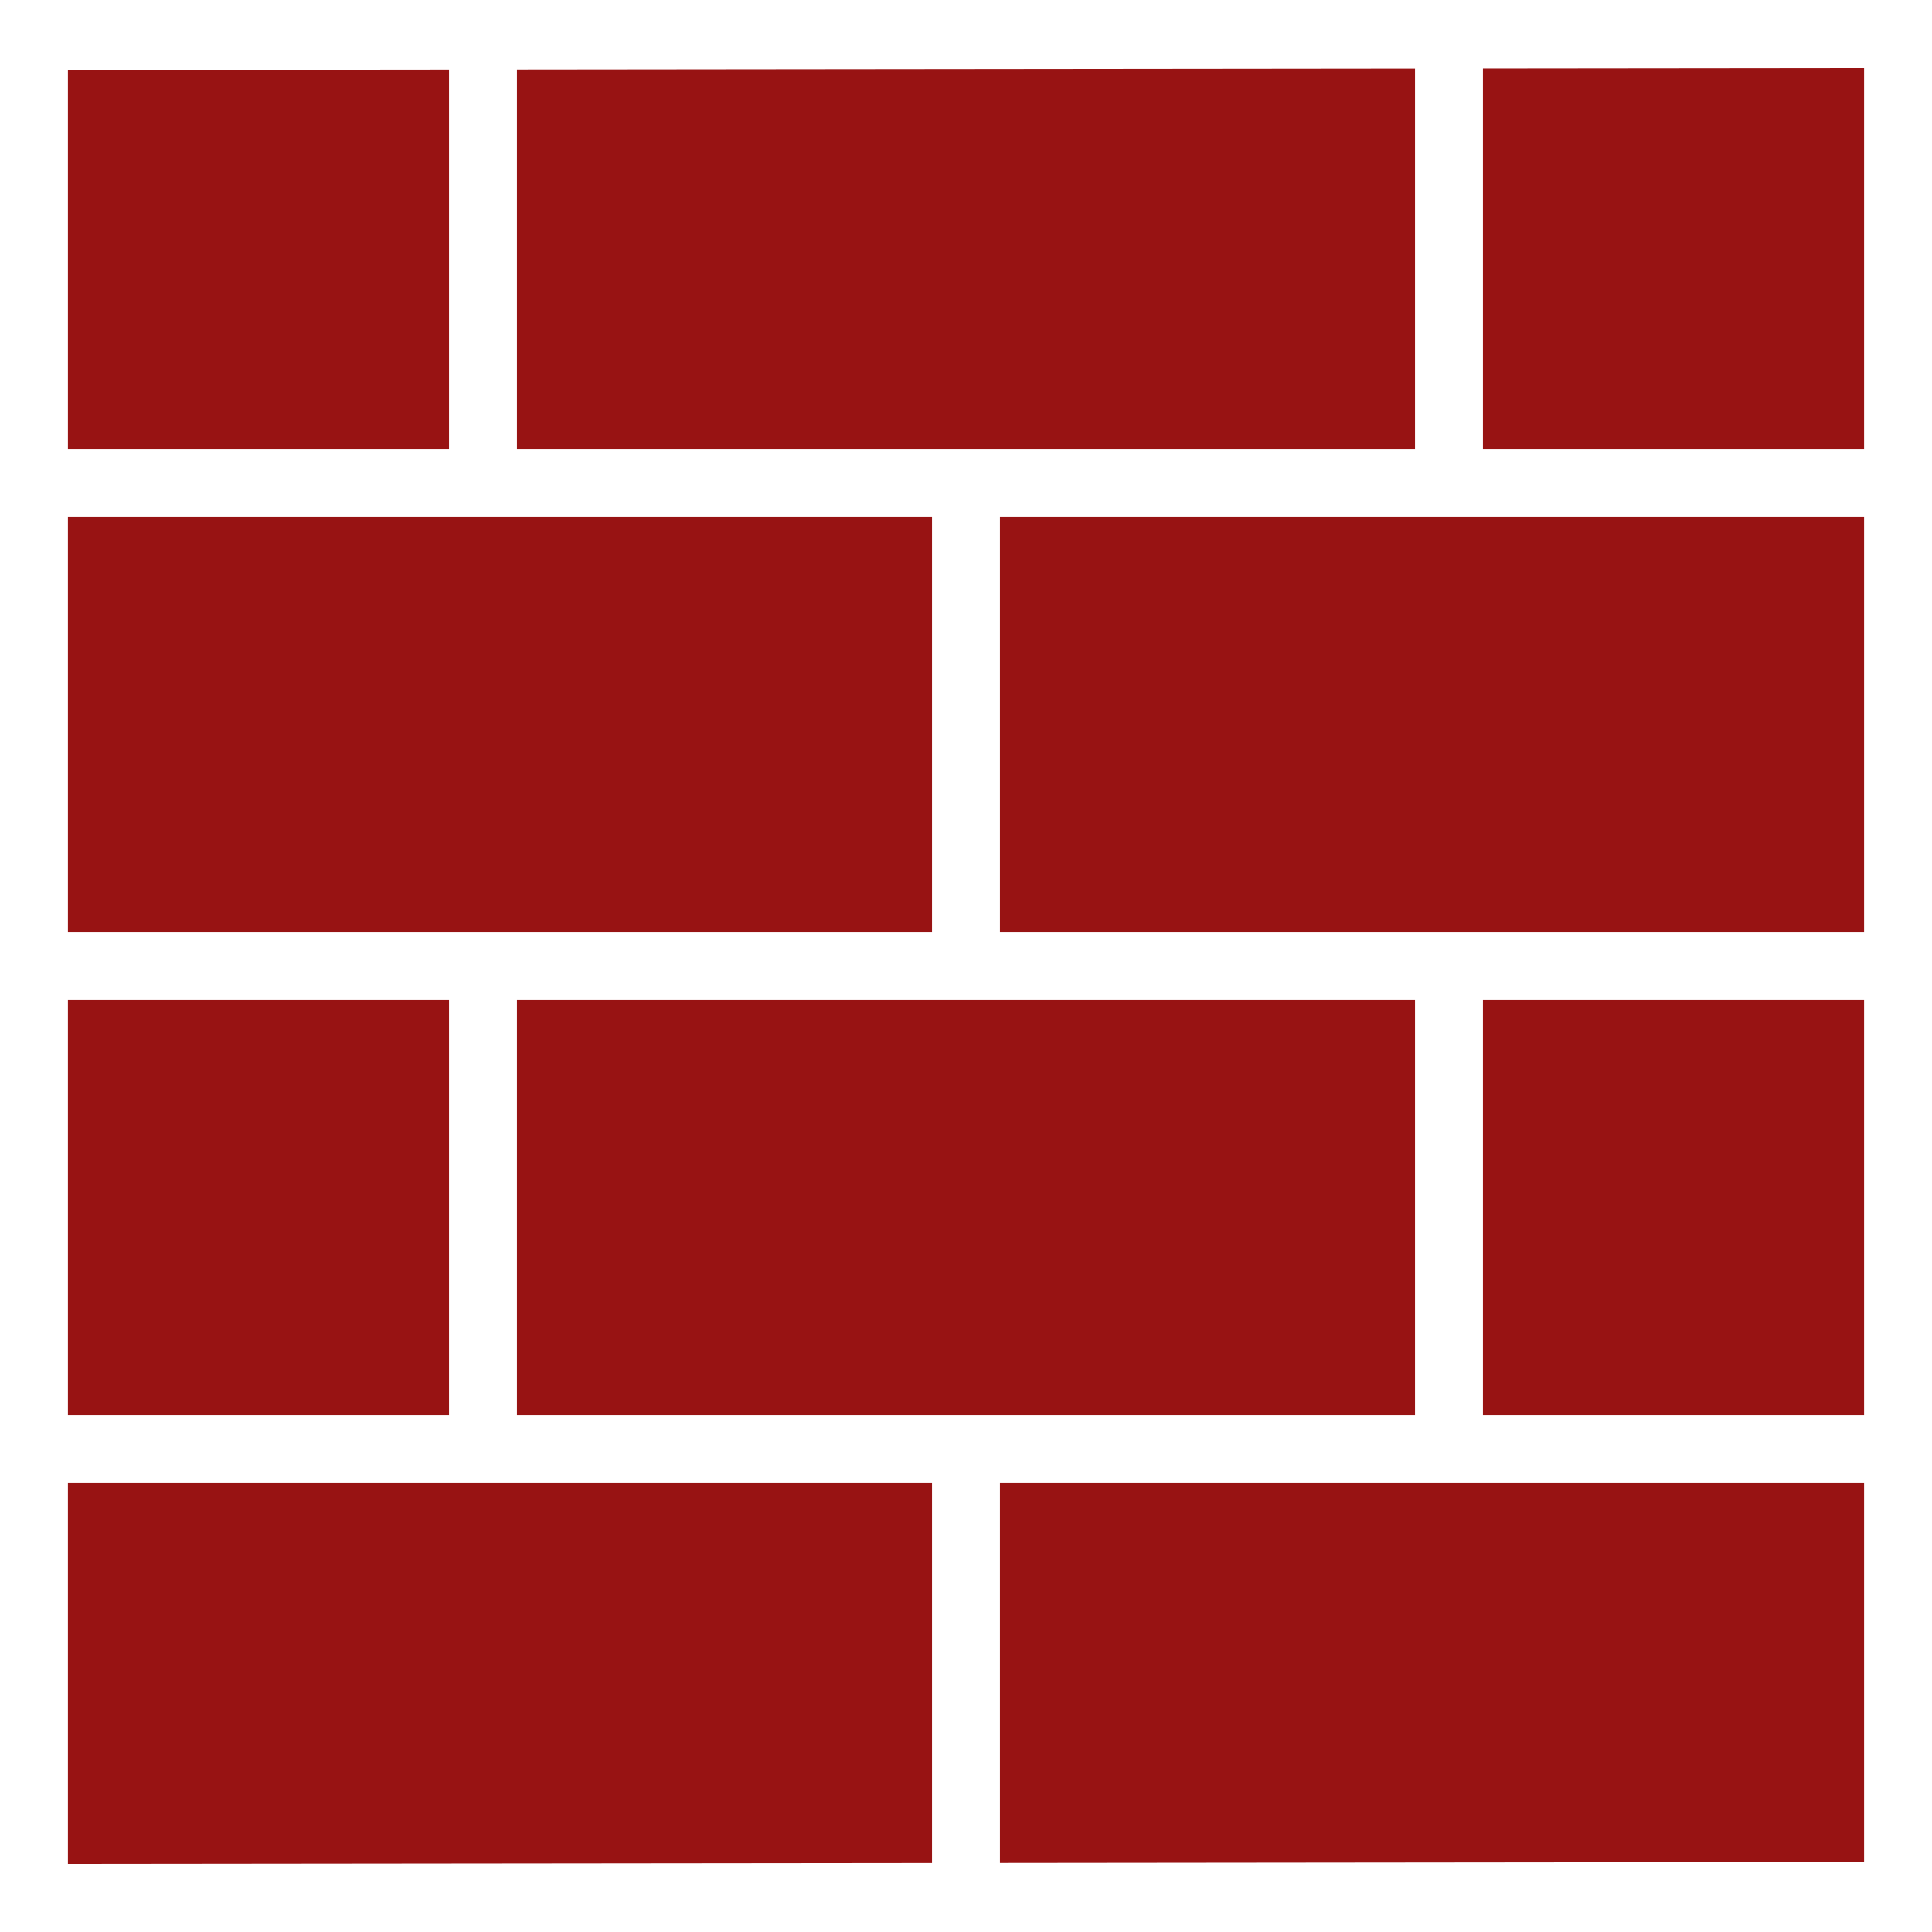
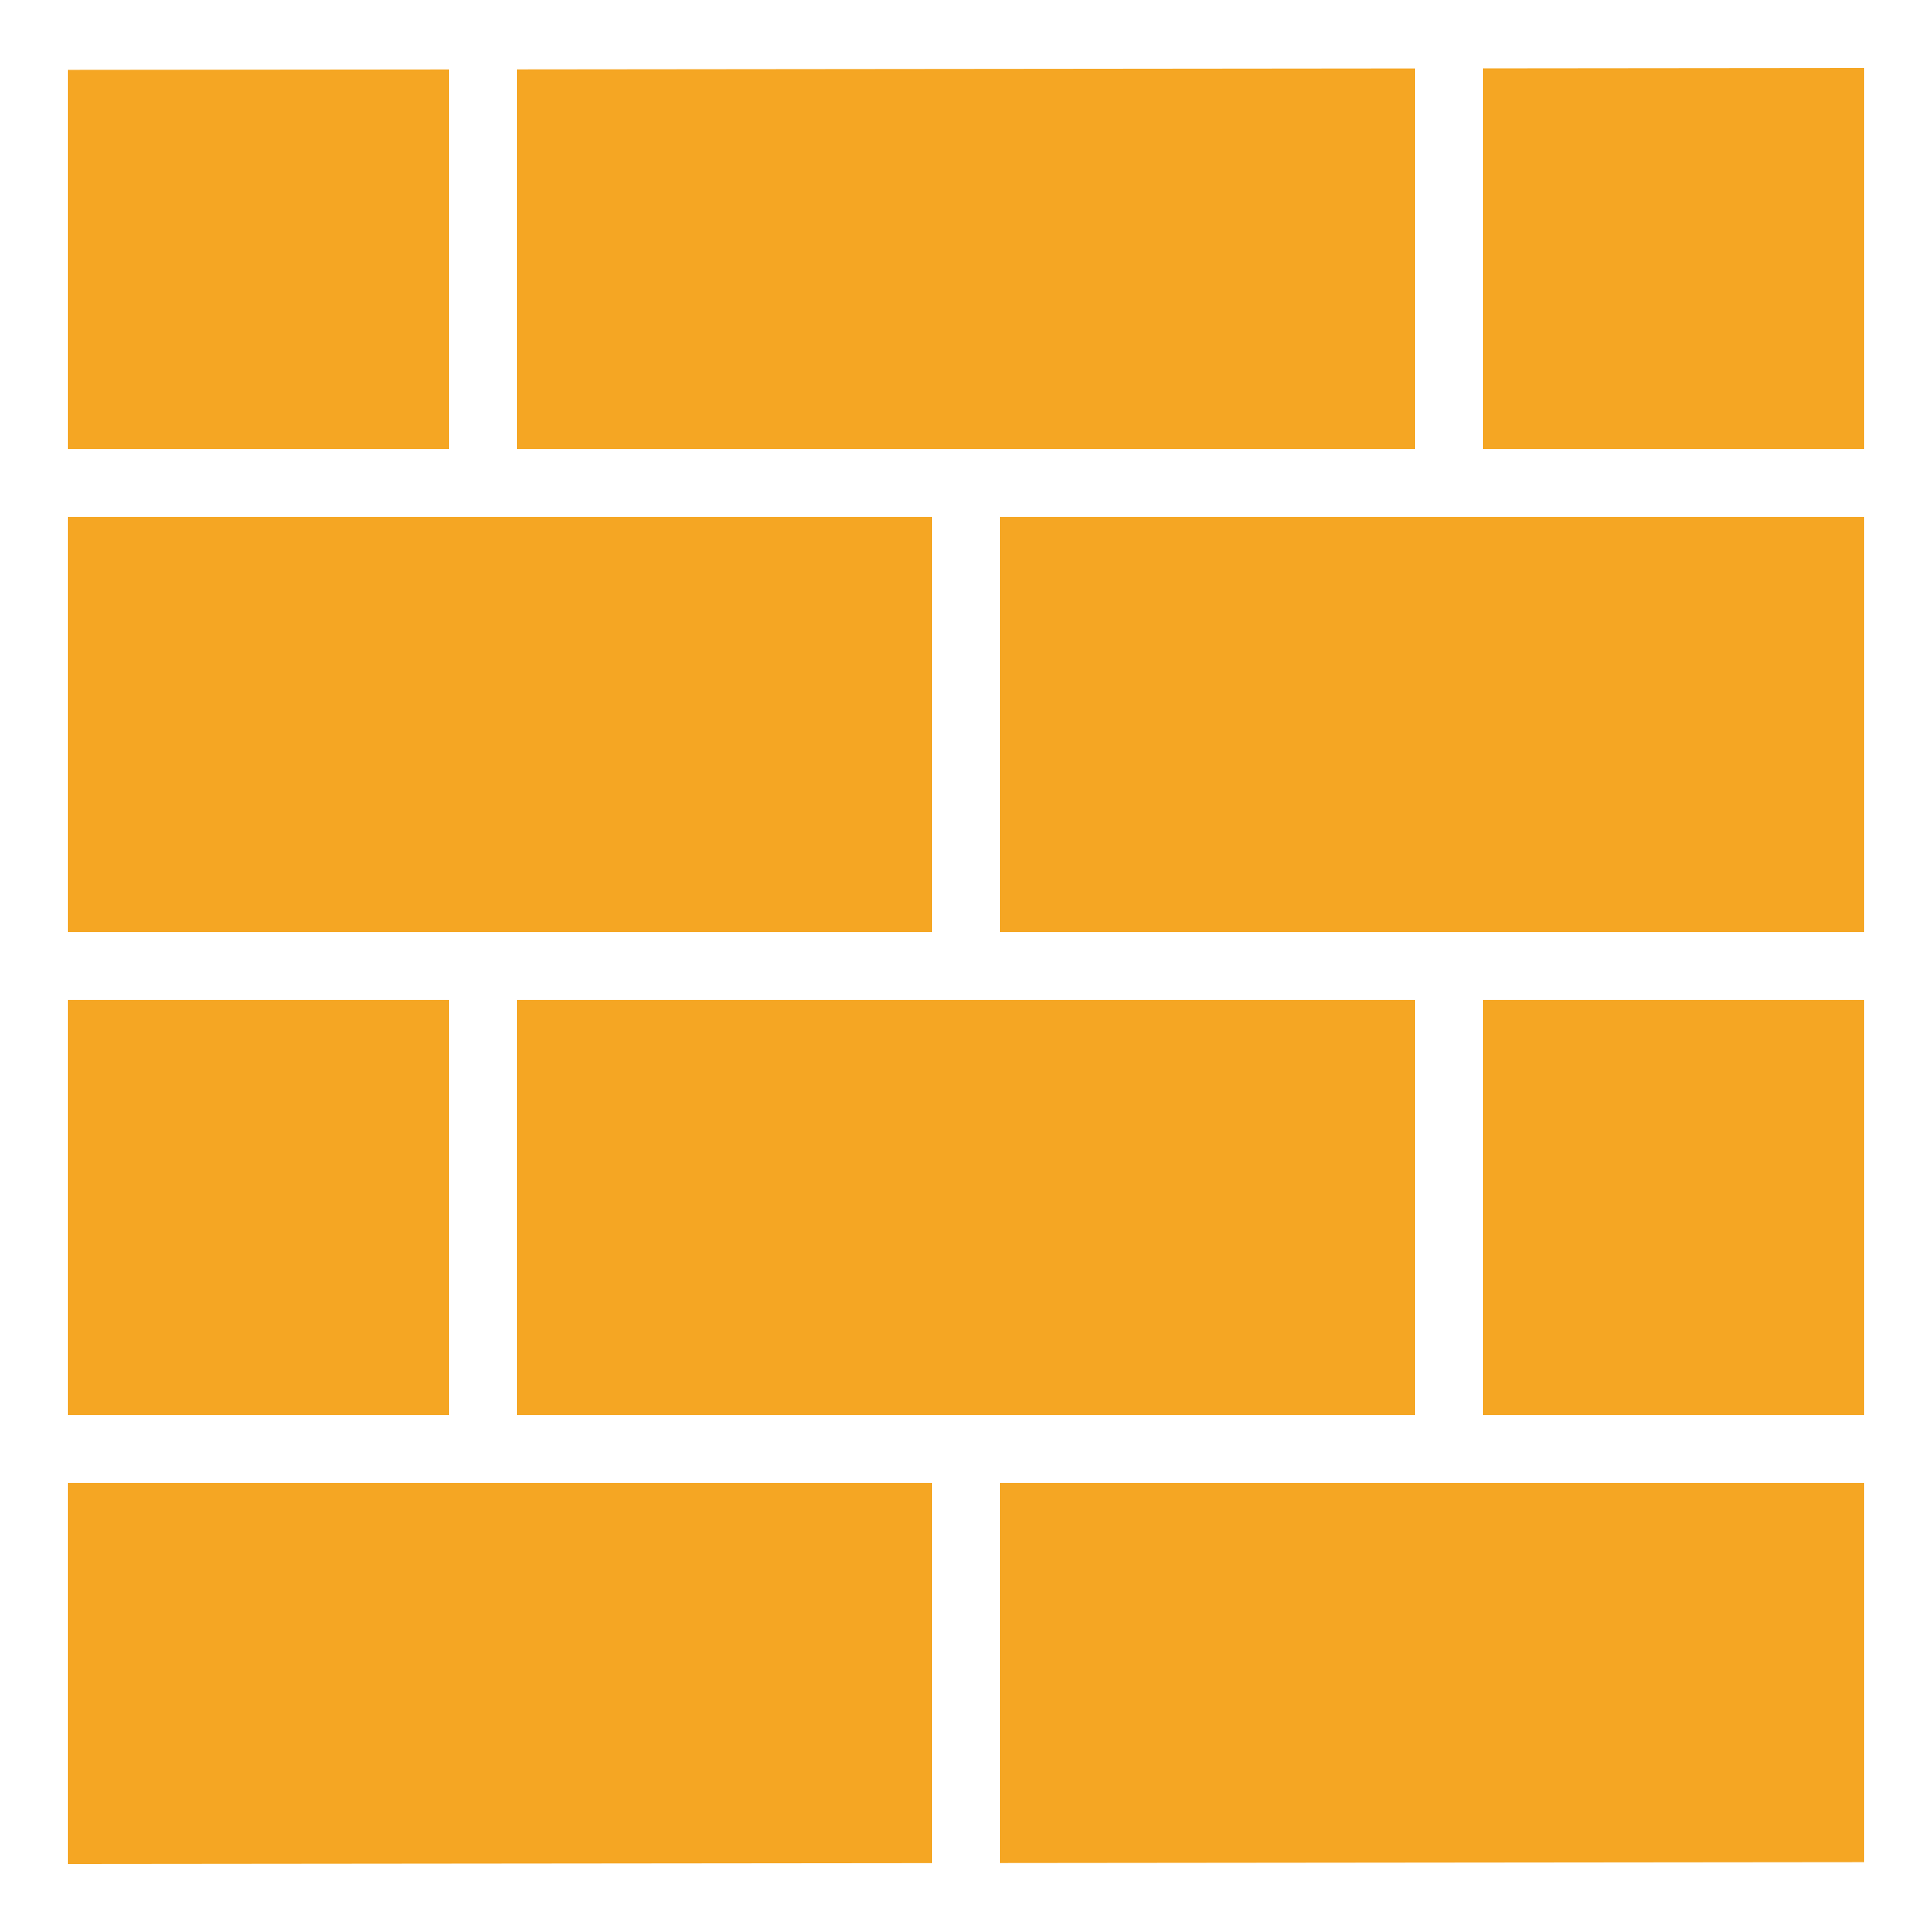
- <svg xmlns="http://www.w3.org/2000/svg" viewBox="0 0 512 512" width="512" height="512">
-   <rect fill="#931313" fill-opacity="0" height="512" width="512" rx="32" ry="32" />
-   <g class="" transform="translate(0,0)" style="">
-     <path d="M494 18.02l-101 .103V119h101zm-119 .12l-238 .247V119h238zm-256 .266L18 18.51V119h101zM18 137v110h229V137zm247 0v110h229V137zM18 265v110h101V265zm119 0v110h238V265zm256 0v110h101V265zM18 393v100.98l229-.236V393zm247 0v100.727l229-.237V393z" fill="#981313" fill-opacity="1" />
+ <svg xmlns="http://www.w3.org/2000/svg" style="height: 512px; width: 512px;" viewBox="0 0 512 512">
+   <g class="" style="" transform="translate(0,0)">
+     <path d="M494 18.02l-101 .103V119h101zm-119 .12l-238 .247V119h238zm-256 .266L18 18.51V119h101zM18 137v110h229V137zm247 0v110h229V137zM18 265v110h101V265zm119 0v110h238V265zm256 0v110h101V265zM18 393v100.98l229-.236V393zm247 0v100.727l229-.237V393z" fill="#f5a623" fill-opacity="1" />
  </g>
</svg>
